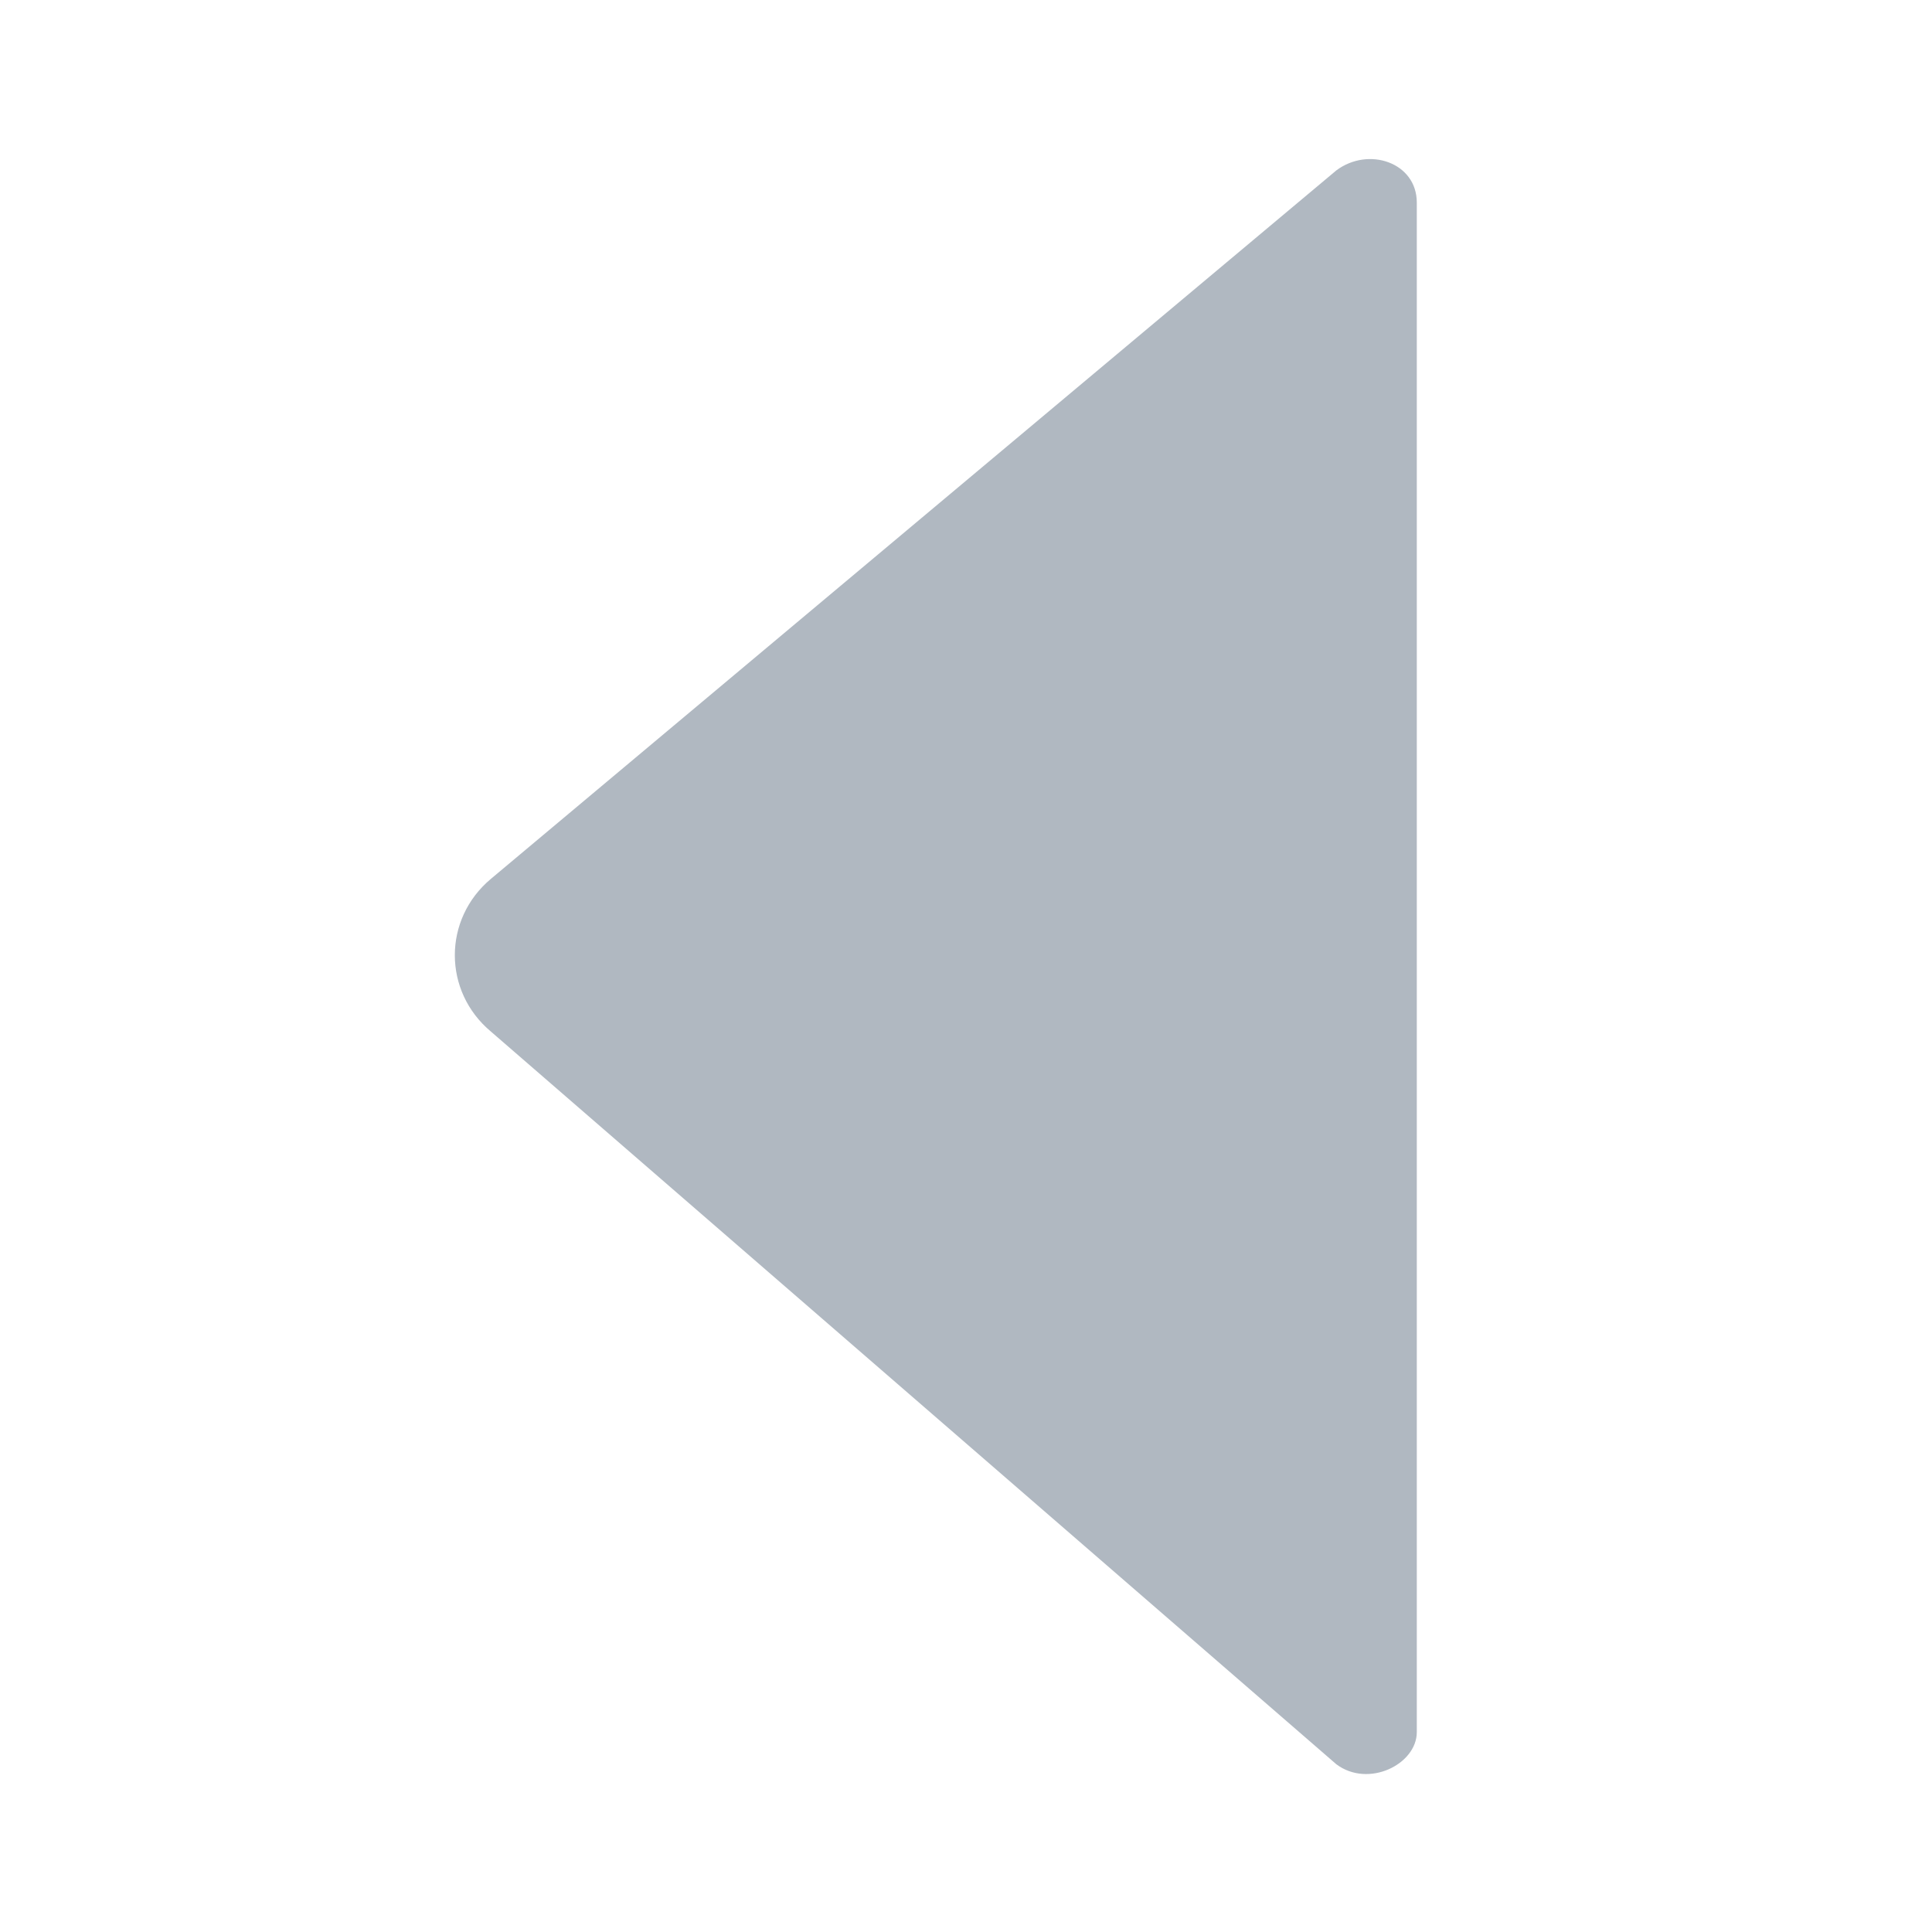
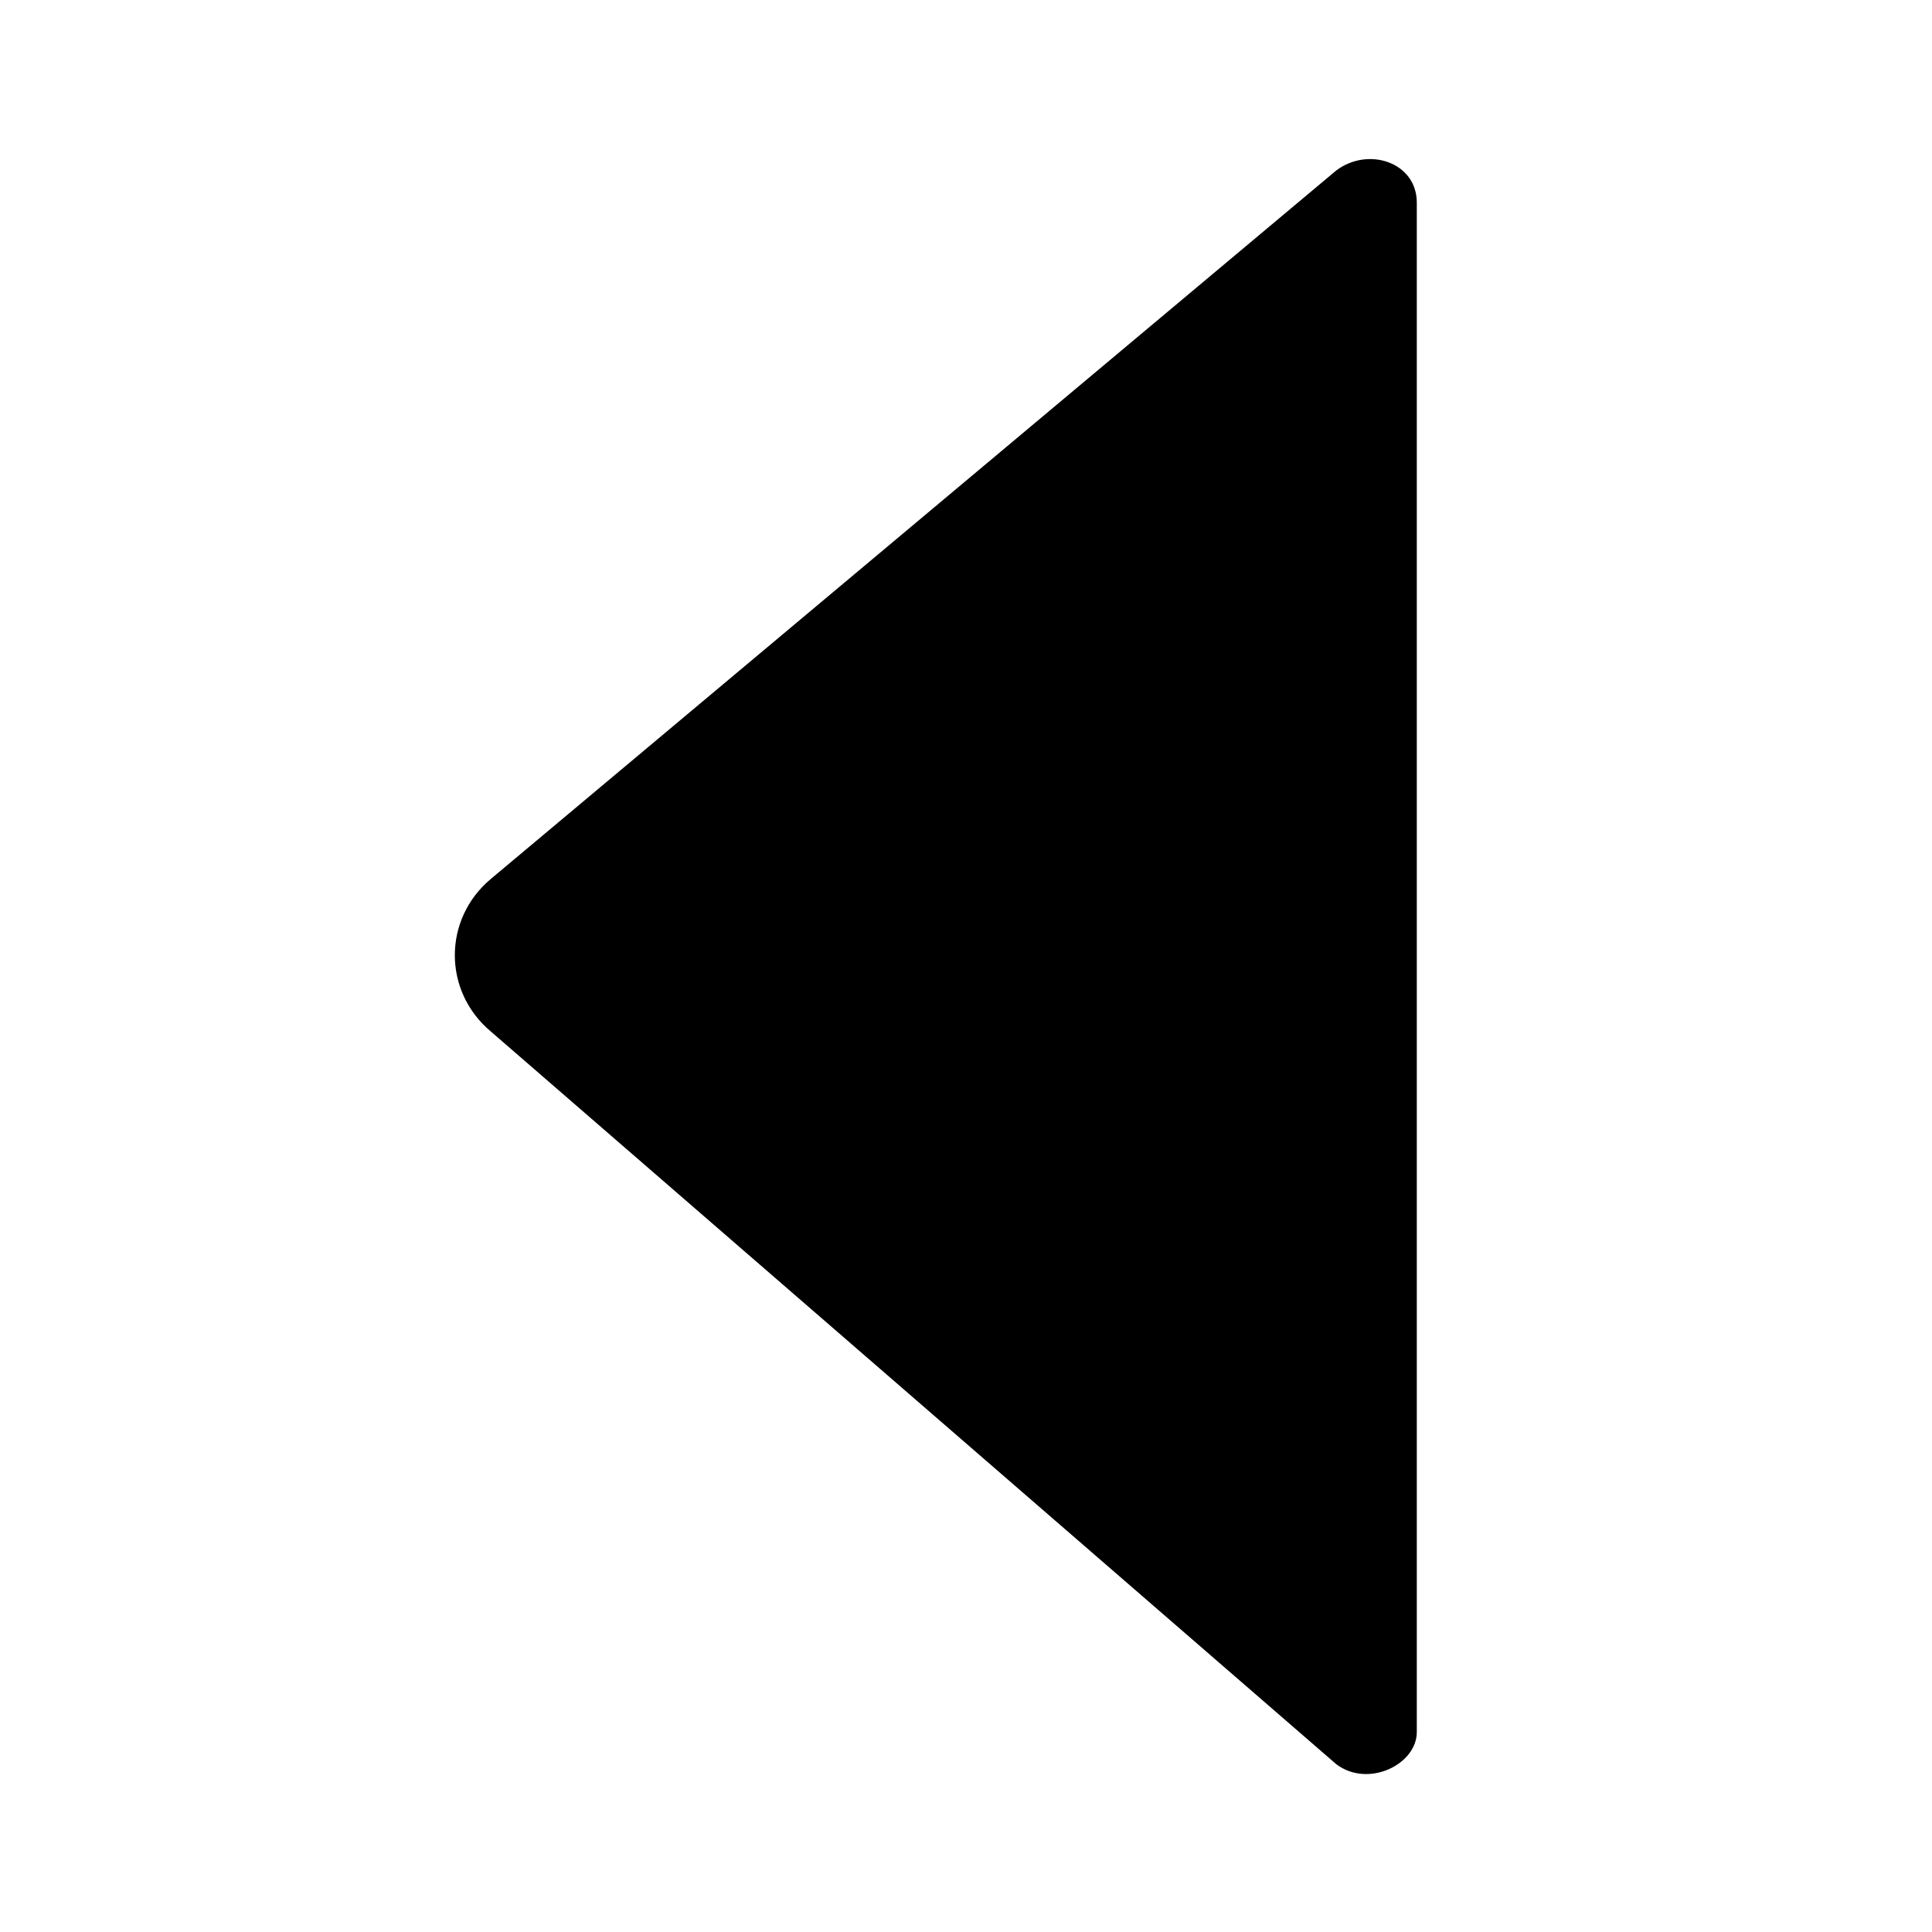
<svg xmlns="http://www.w3.org/2000/svg" width="24" height="24" viewBox="0 0 24 24" fill="none">
-   <path fill-rule="evenodd" clip-rule="evenodd" d="M17.6 2.517C17.6 2.017 17 1.817 16.6 2.117L6.1 10.916C5.5 11.416 5.5 12.316 6.1 12.816L16.6 21.916C17 22.216 17.6 21.916 17.6 21.517V2.517Z" fill="#B0B8C1" />
+   <path fill-rule="evenodd" clip-rule="evenodd" d="M17.6 2.517C17.6 2.017 17 1.817 16.6 2.117L6.1 10.916C5.5 11.416 5.5 12.316 6.1 12.816L16.6 21.916C17 22.216 17.6 21.916 17.6 21.517V2.517Z" fill="#000000" />
</svg>
